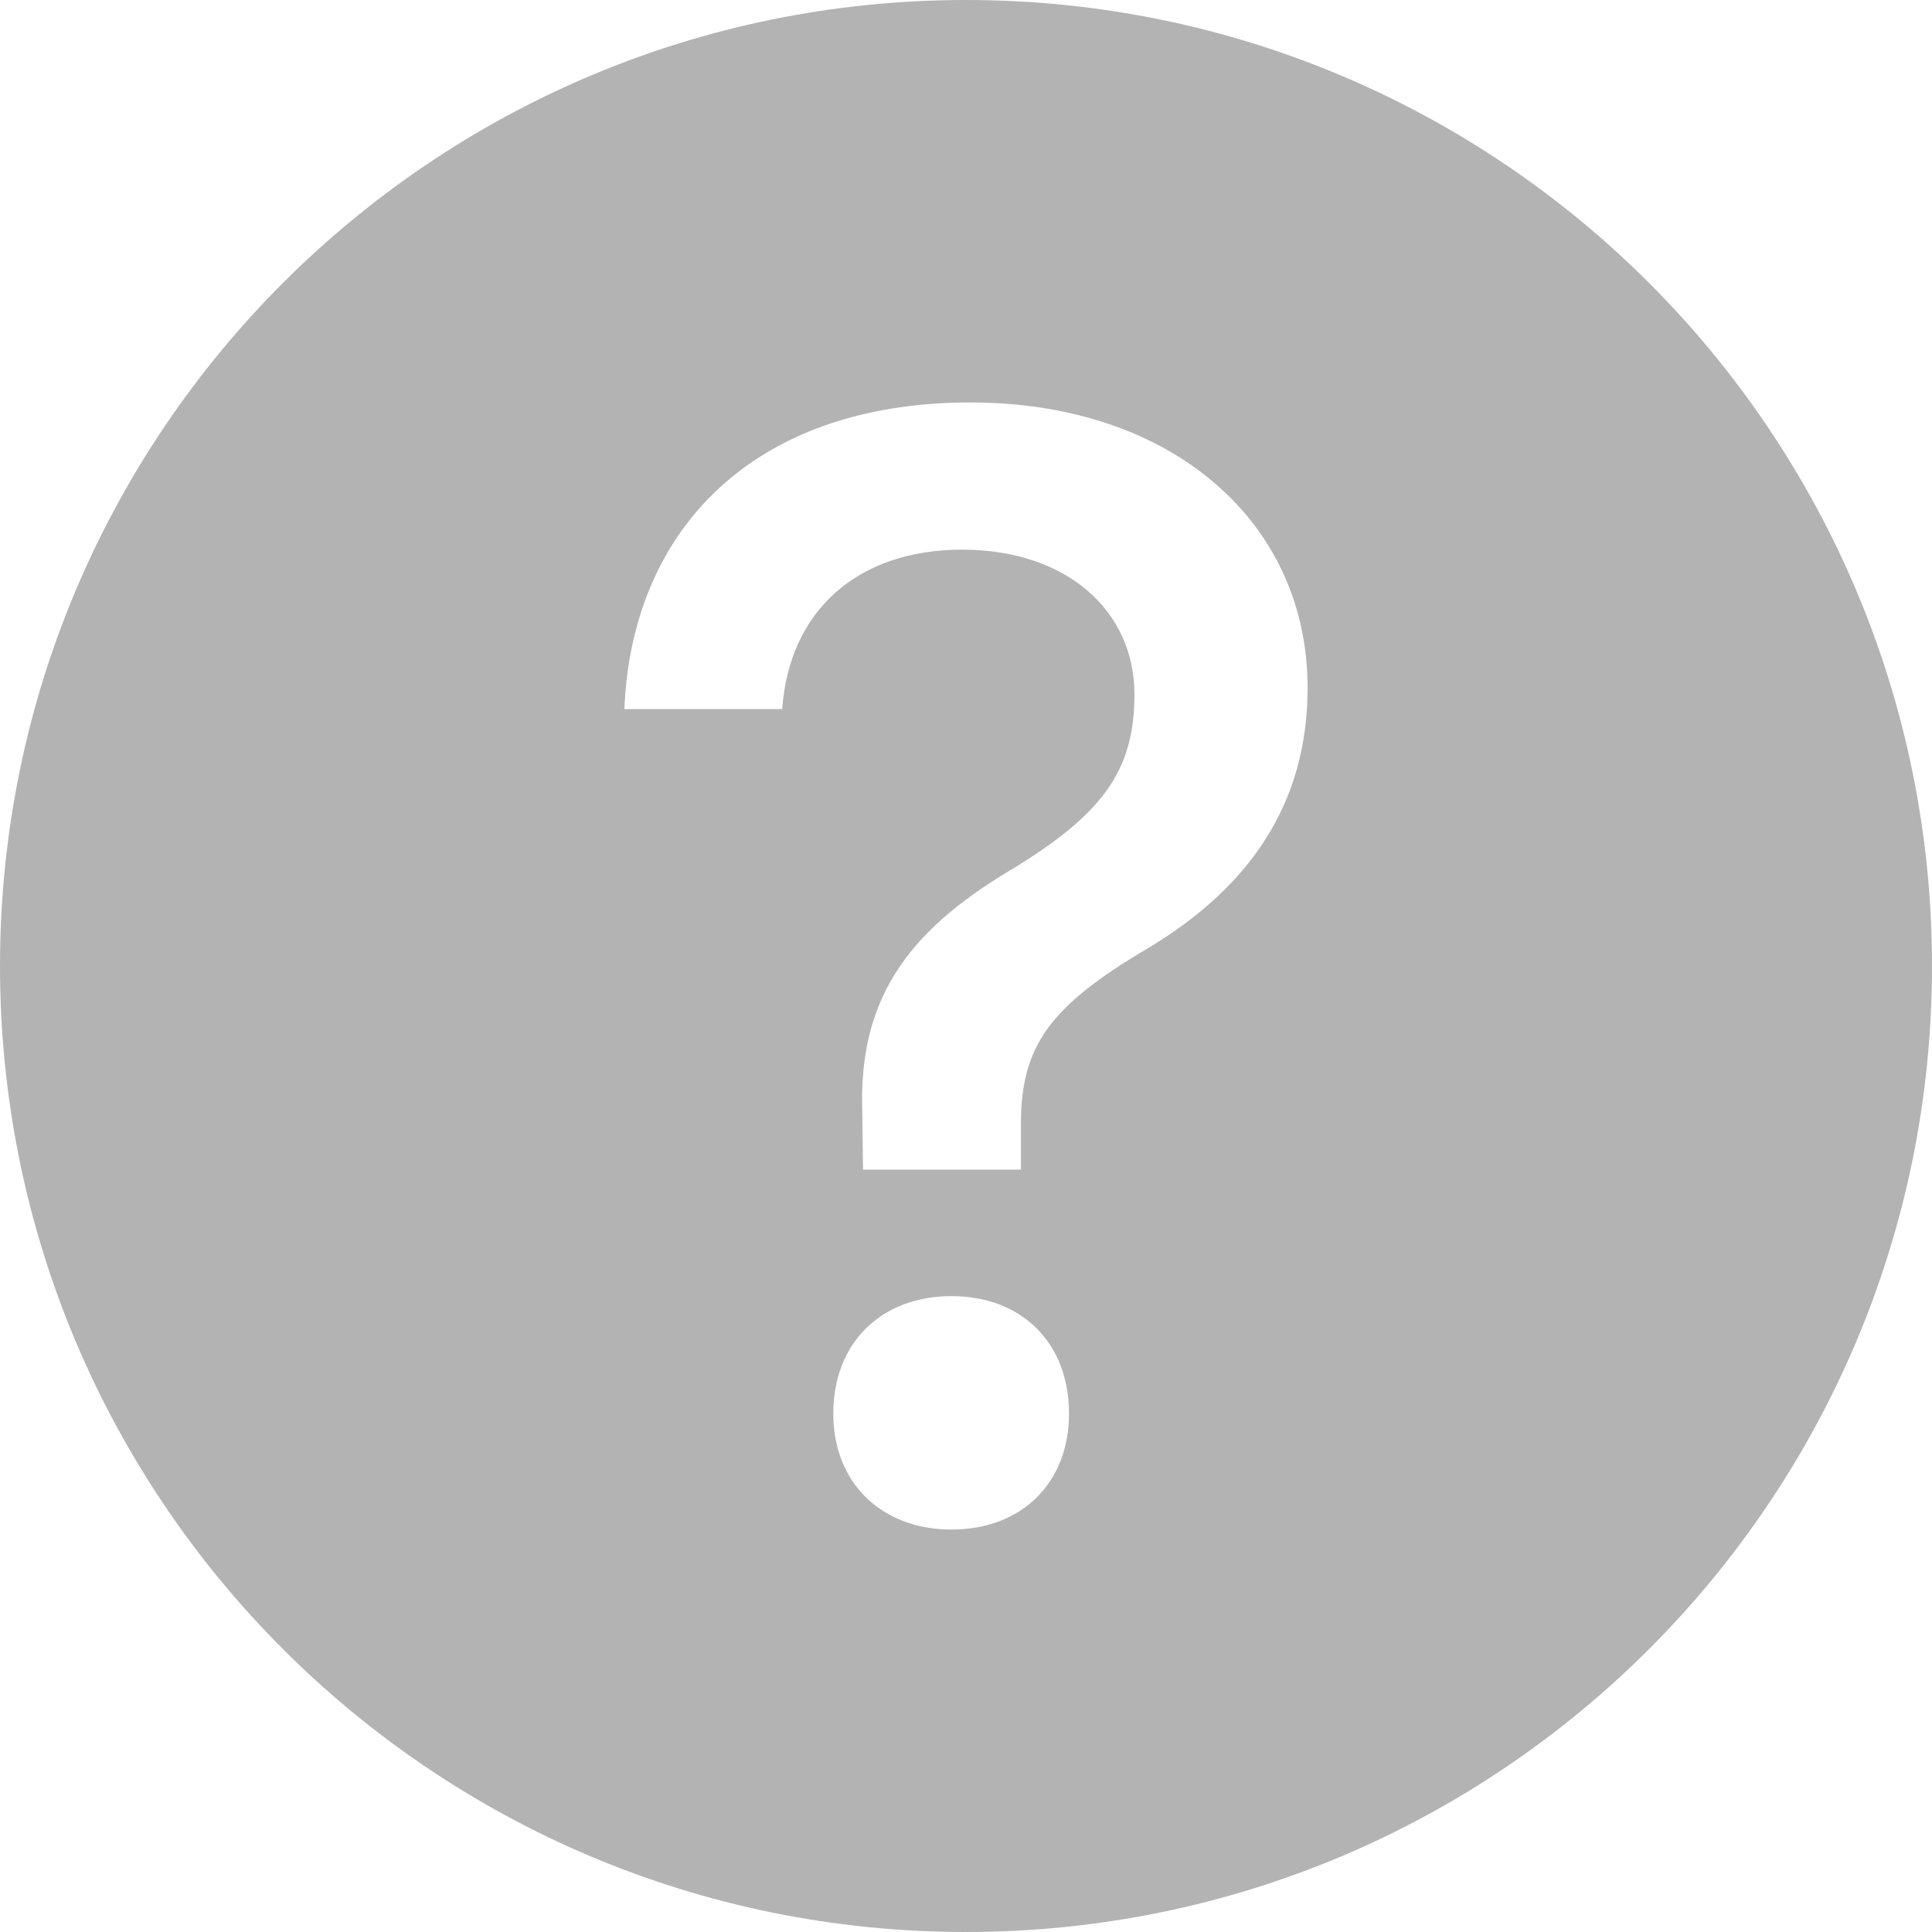
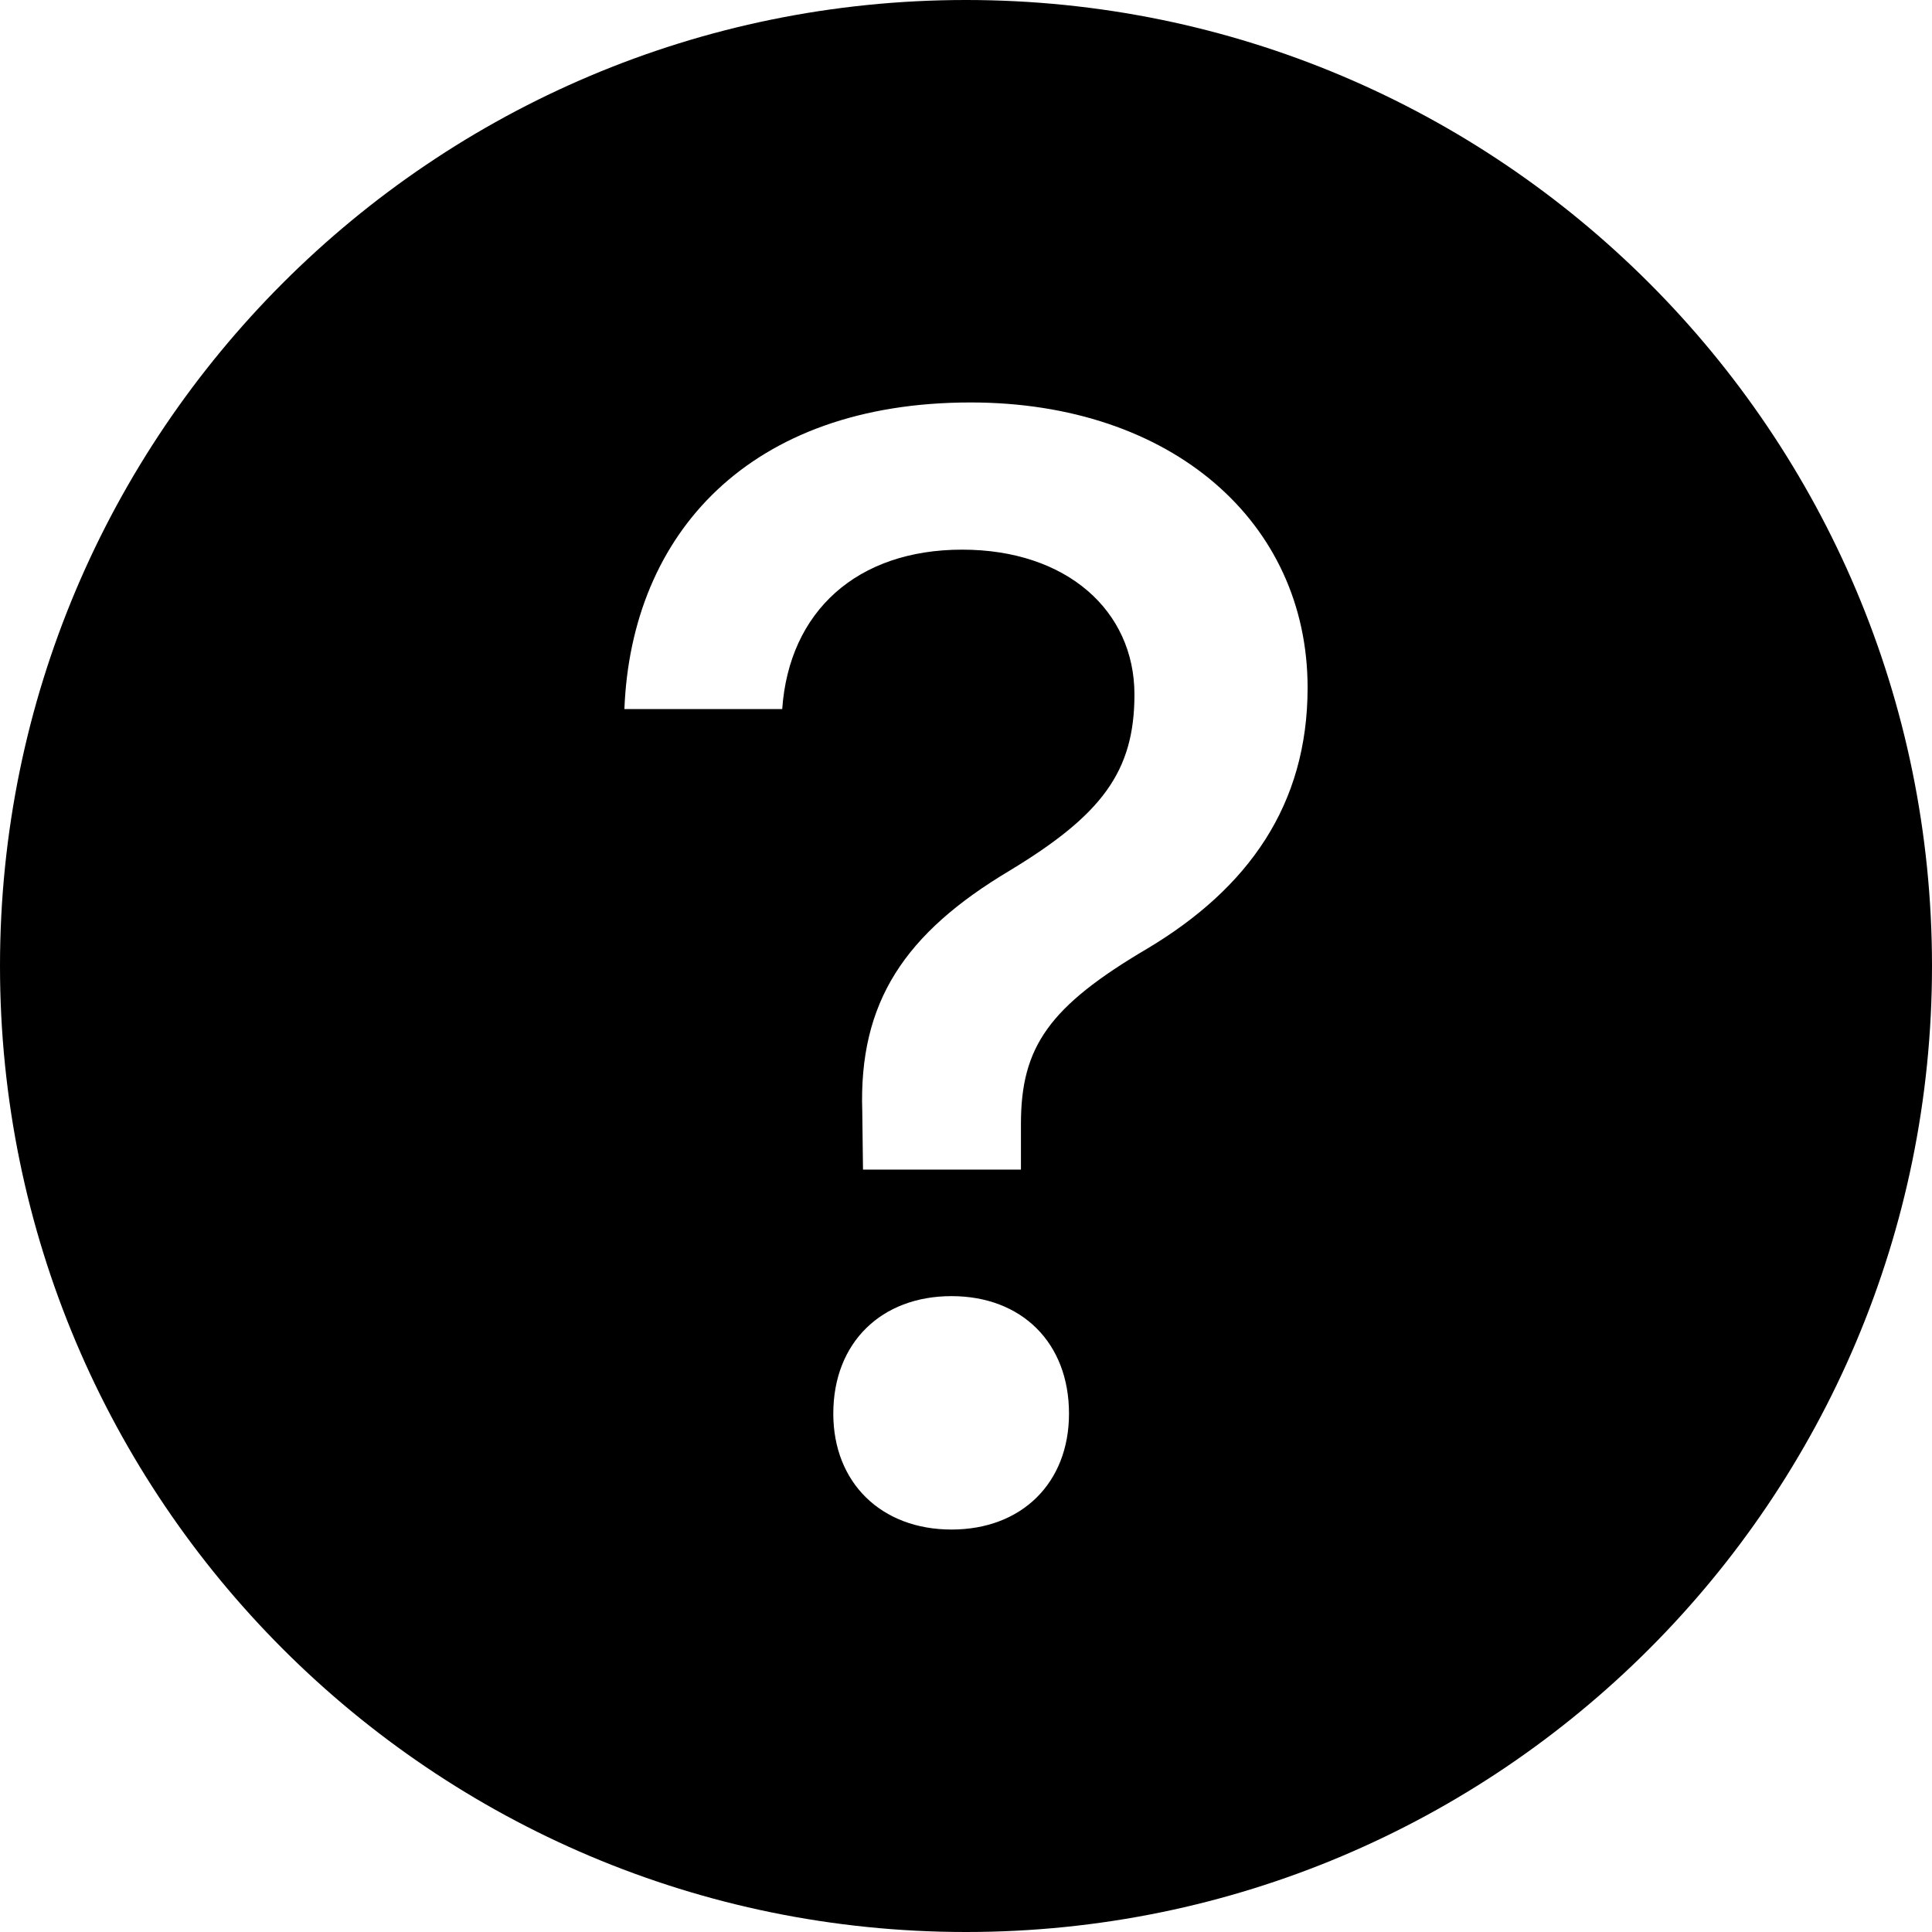
<svg xmlns="http://www.w3.org/2000/svg" width="16" height="16" viewBox="0 0 16 16">
-   <path fill="#B3B3B3" fill-rule="evenodd" d="M8 0a8 8 0 1 0 0 16A8 8 0 0 0 8 0zm-.12 12.667c-.58 0-.979-.386-.979-.96 0-.588.398-.973.979-.973.58 0 .973.385.973.973 0 .574-.392.96-.973.96zm1.623-4.812c-.815.48-1.048.814-1.048 1.452v.379H7.147l-.006-.48c-.031-.91.354-1.478 1.219-1.995.764-.462 1.035-.821 1.035-1.459 0-.695-.562-1.2-1.427-1.2-.871 0-1.433.511-1.49 1.32H5.171c.057-1.453 1.036-2.539 2.867-2.539 1.667 0 2.791.992 2.791 2.362 0 .972-.492 1.661-1.326 2.16z" />
+   <path fill-rule="evenodd" d="M8 0a8 8 0 1 0 0 16A8 8 0 0 0 8 0zm-.12 12.667c-.58 0-.979-.386-.979-.96 0-.588.398-.973.979-.973.58 0 .973.385.973.973 0 .574-.392.96-.973.96zm1.623-4.812c-.815.48-1.048.814-1.048 1.452v.379H7.147l-.006-.48c-.031-.91.354-1.478 1.219-1.995.764-.462 1.035-.821 1.035-1.459 0-.695-.562-1.2-1.427-1.2-.871 0-1.433.511-1.49 1.32H5.171c.057-1.453 1.036-2.539 2.867-2.539 1.667 0 2.791.992 2.791 2.362 0 .972-.492 1.661-1.326 2.16z" />
</svg>
